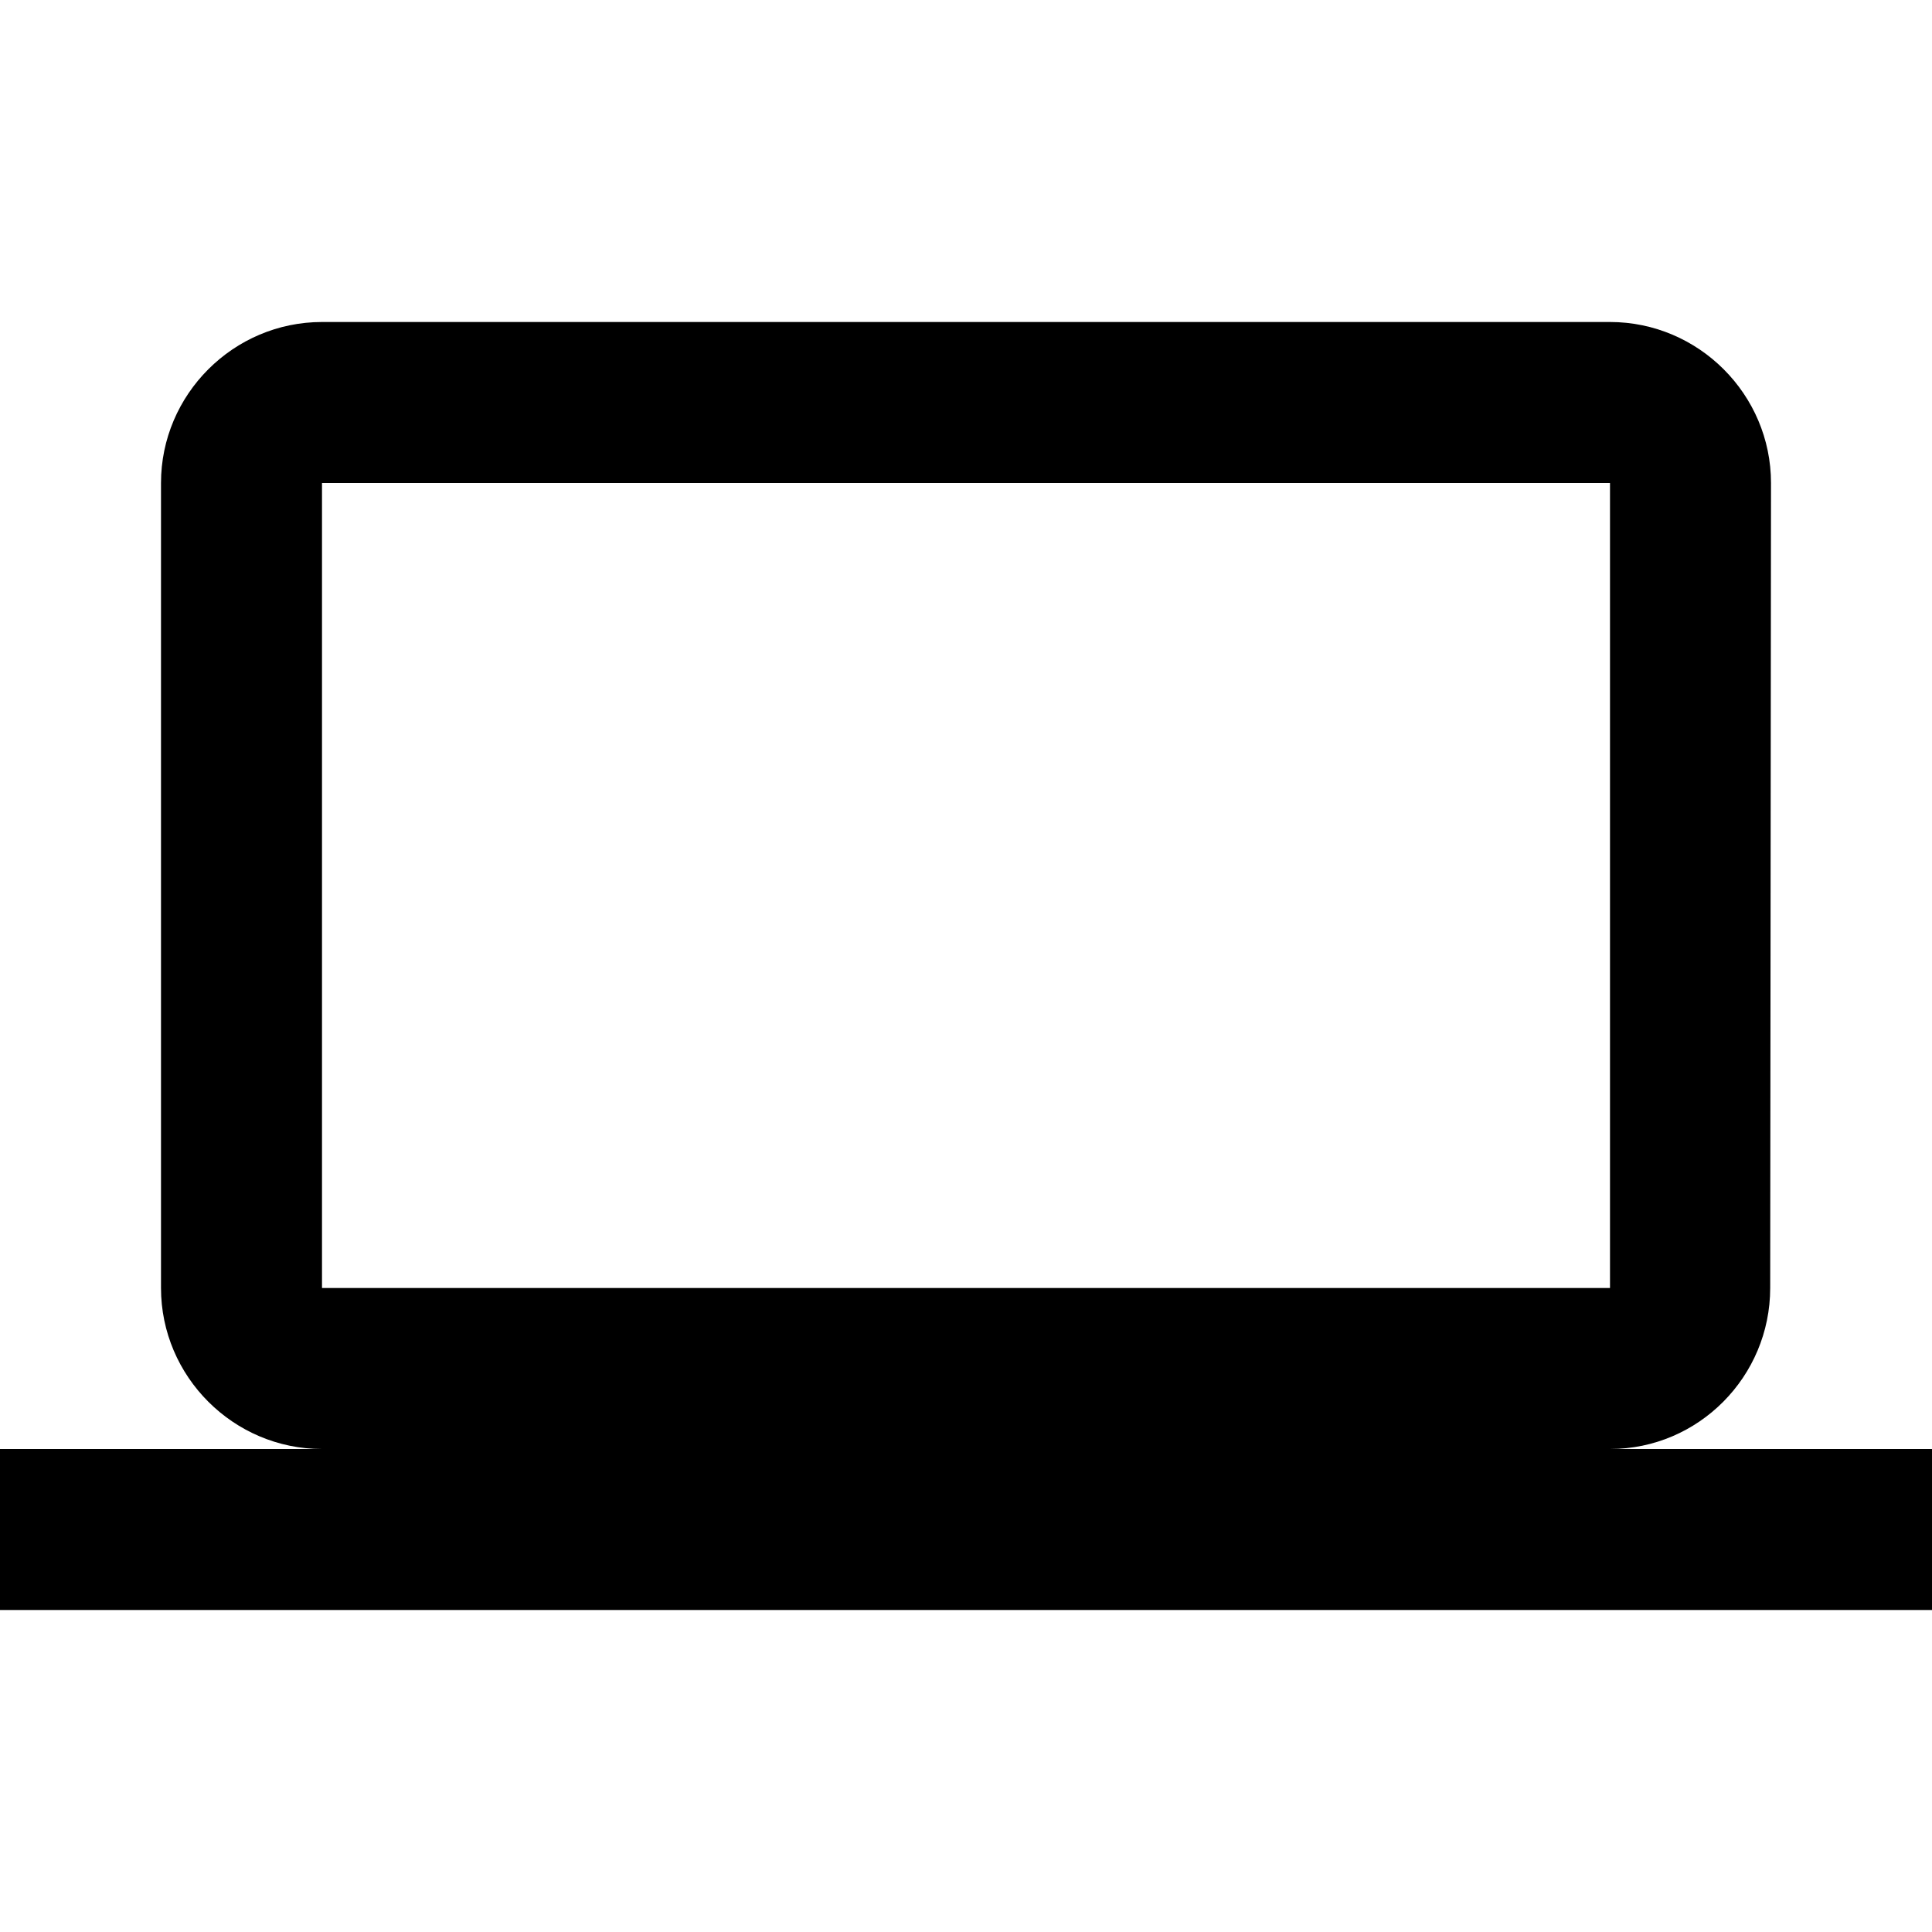
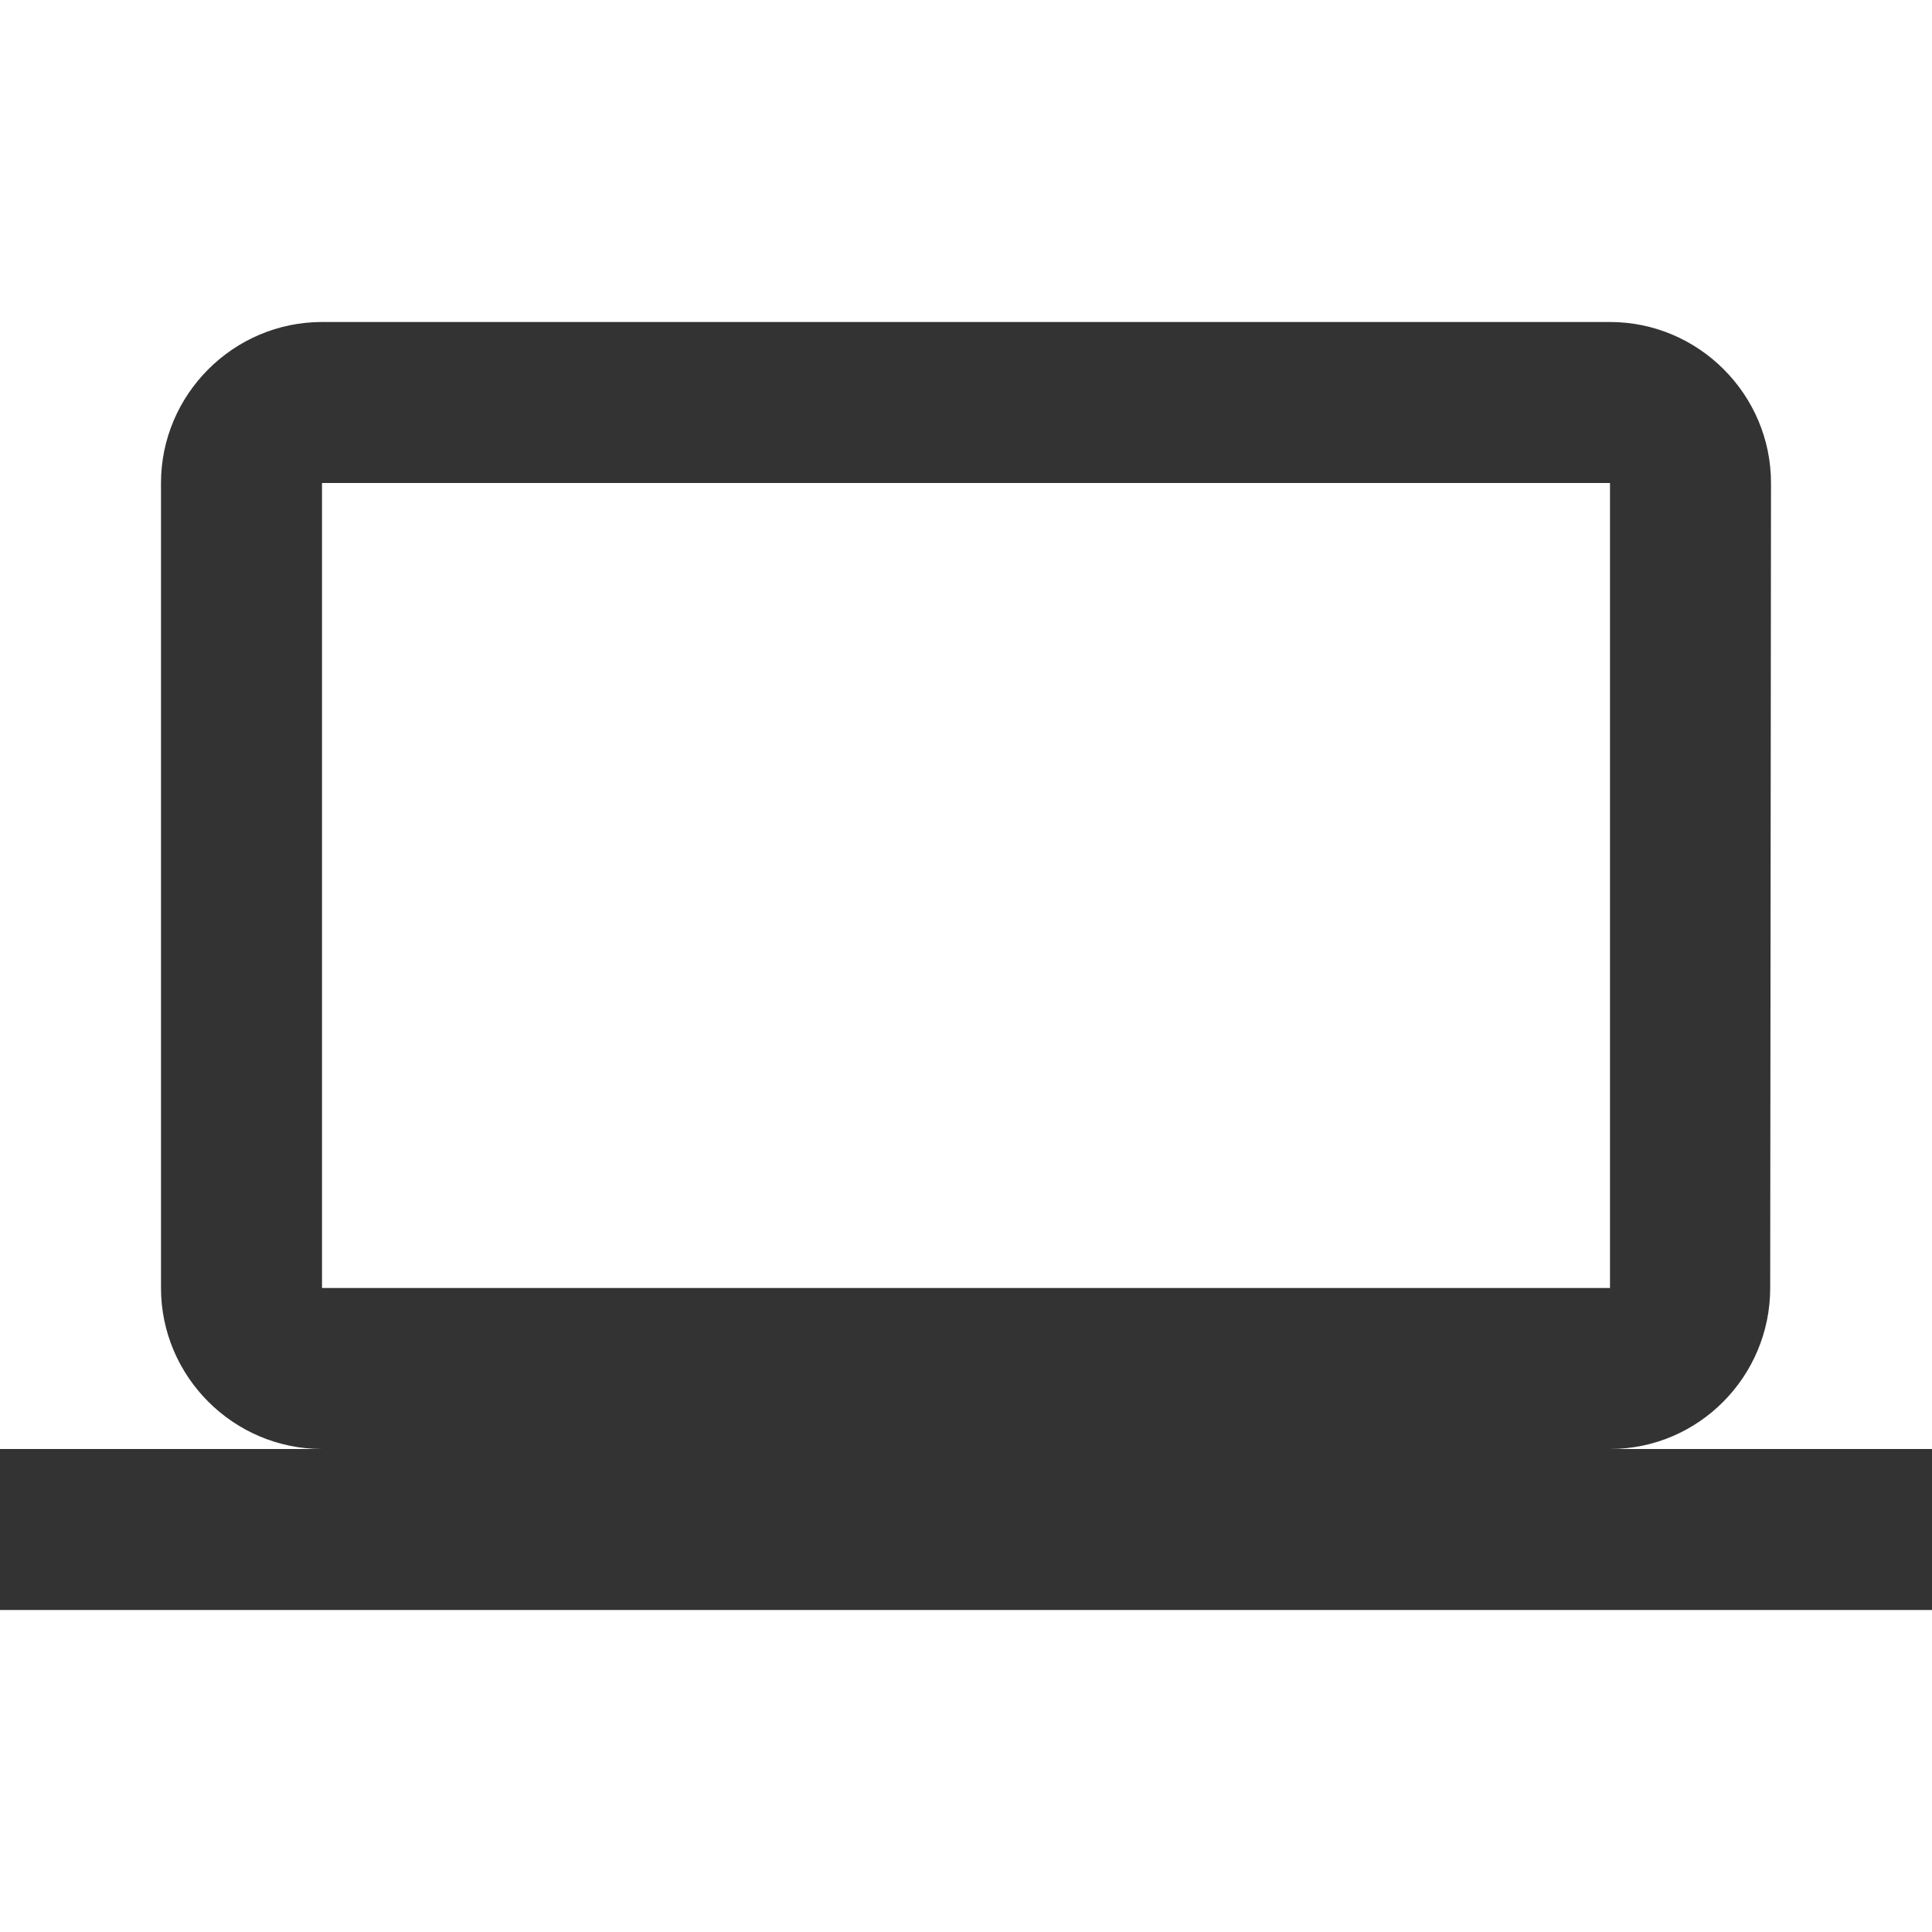
<svg xmlns="http://www.w3.org/2000/svg" height="18" viewBox="0 0 24 24" width="18">
-   <path d="M0 0h24v24H0z" fill="none" />
-   <path fill="#000000" d="M20 18c1.1 0 1.99-.9 1.99-2L22 6c0-1.1-.9-2-2-2H4c-1.1 0-2 .9-2 2v10c0 1.1.9 2 2 2H0v2h24v-2h-4zM4 6h16v10H4V6z" />
+   <path fill="#333" d="M20 18c1.1 0 1.99-.9 1.99-2L22 6c0-1.1-.9-2-2-2H4c-1.1 0-2 .9-2 2v10c0 1.1.9 2 2 2H0v2h24v-2h-4zM4 6h16v10H4V6z" />
</svg>
